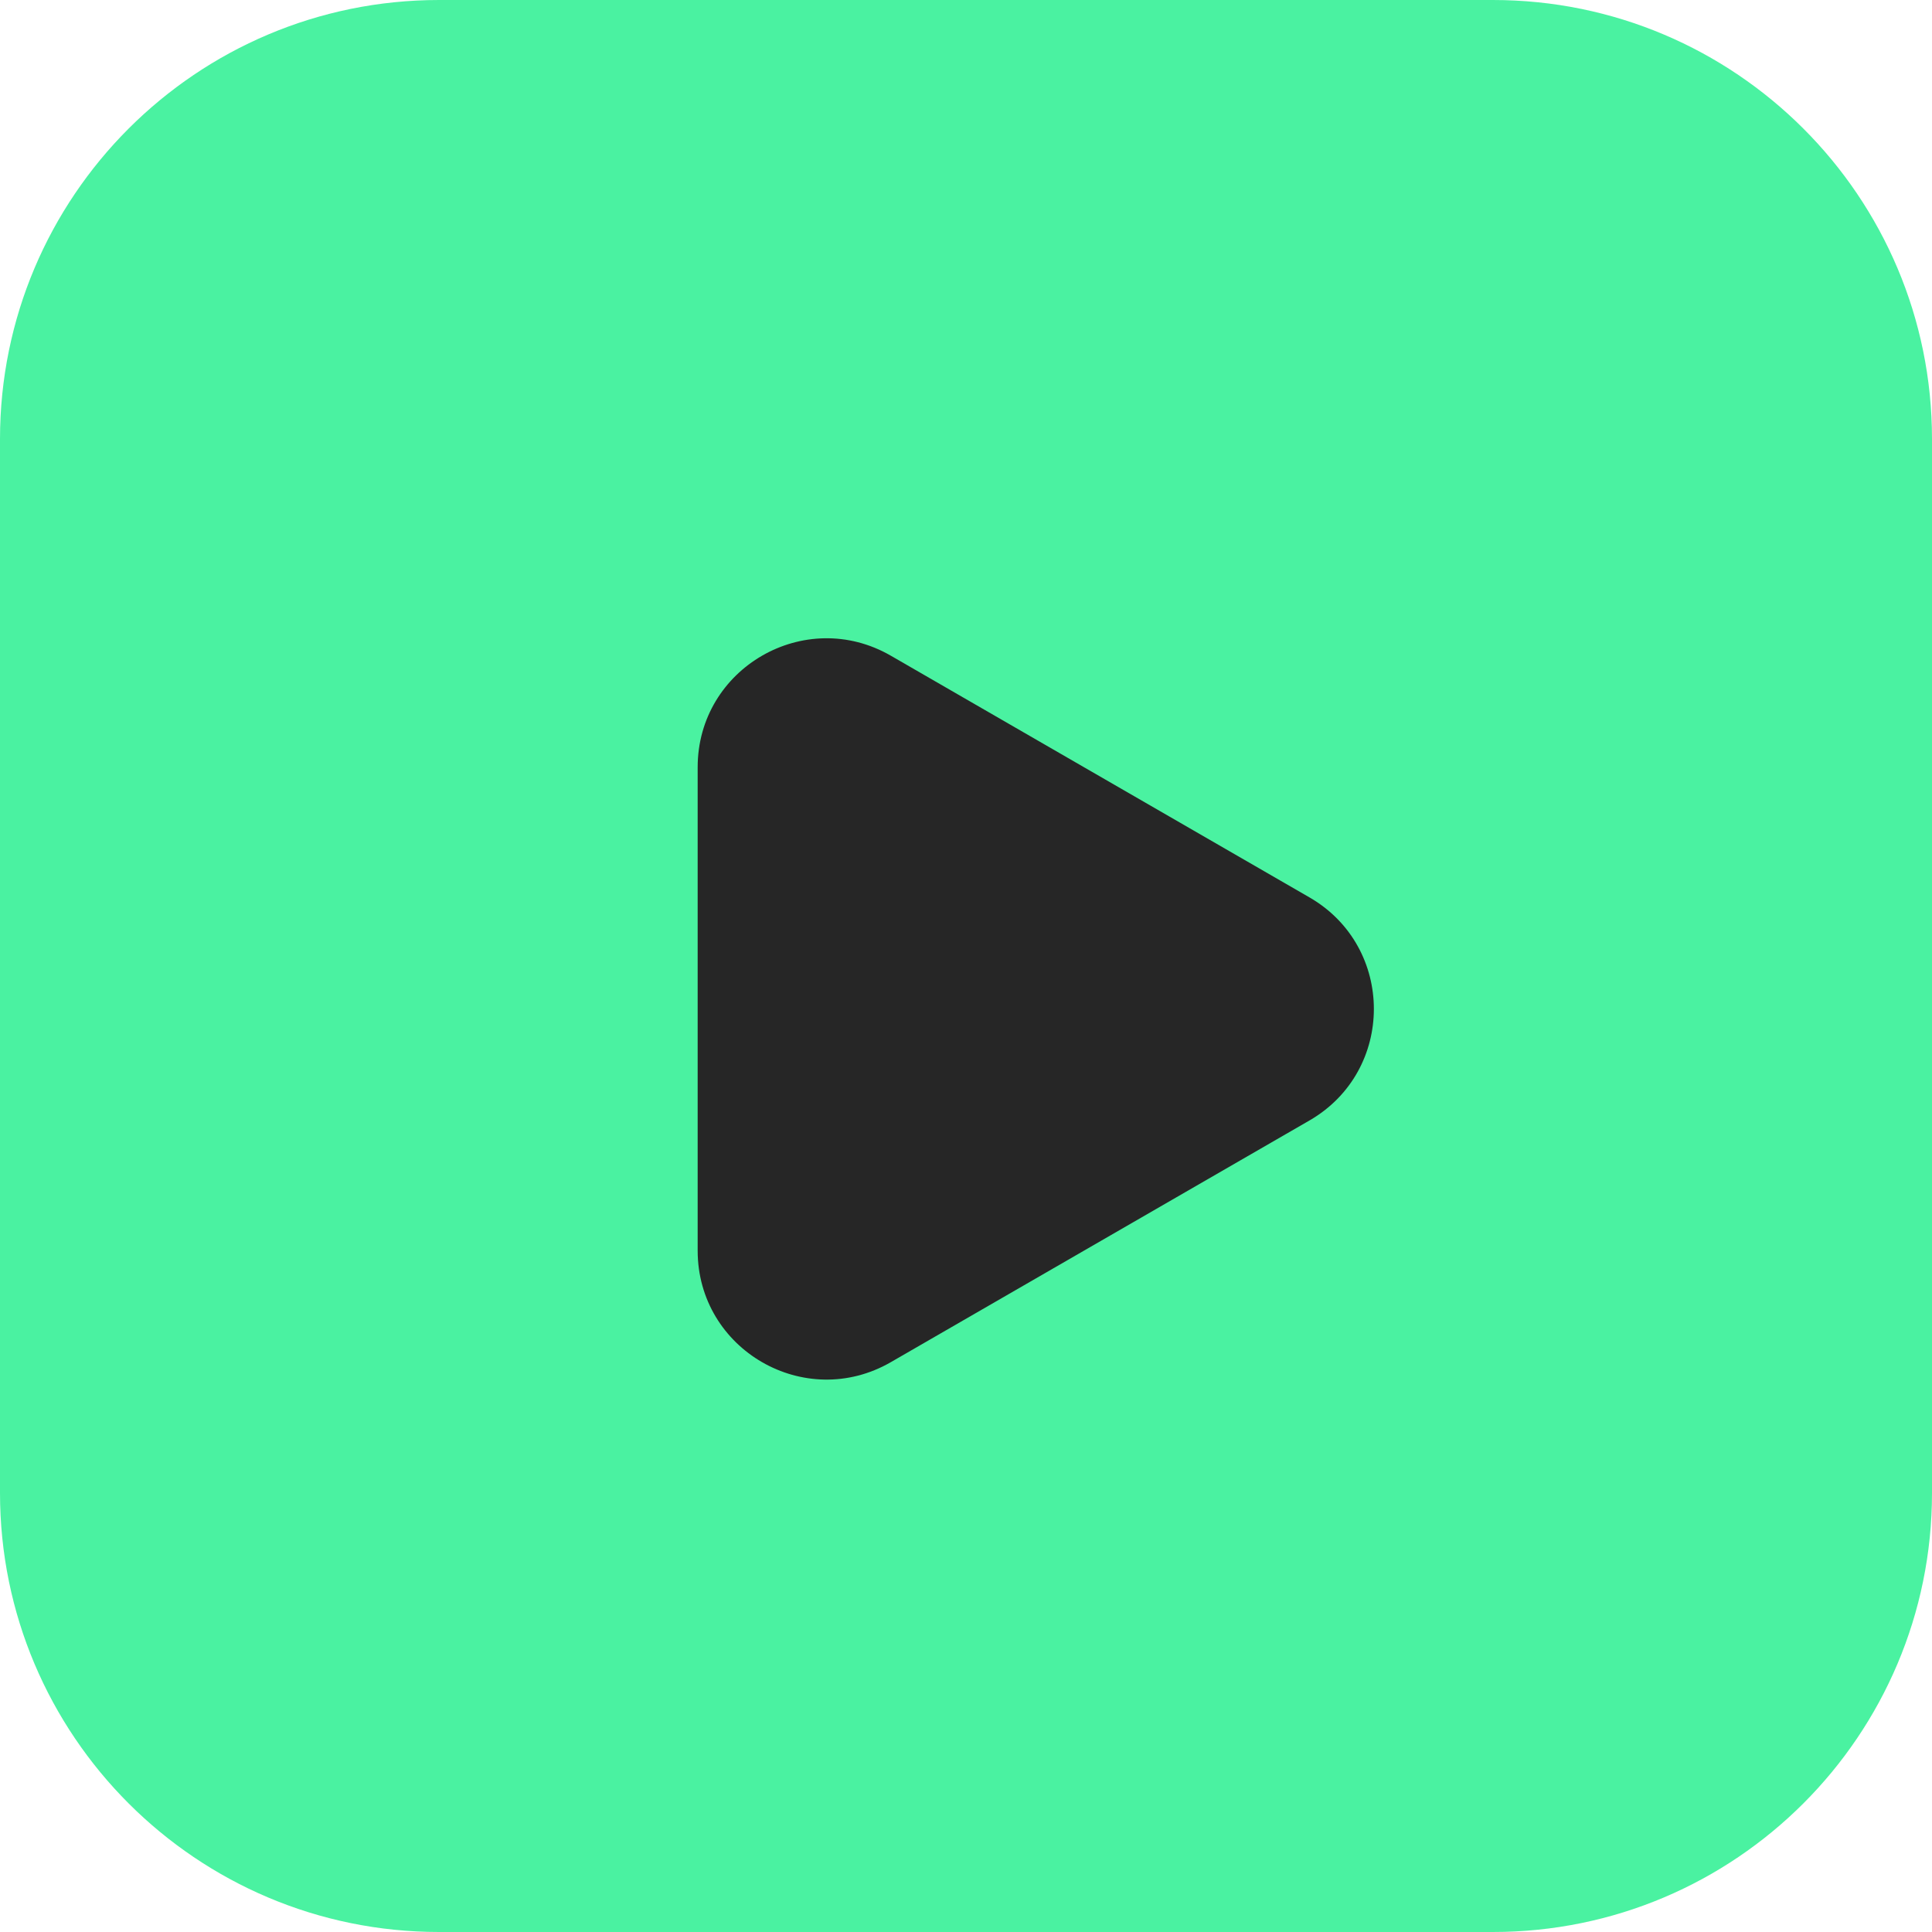
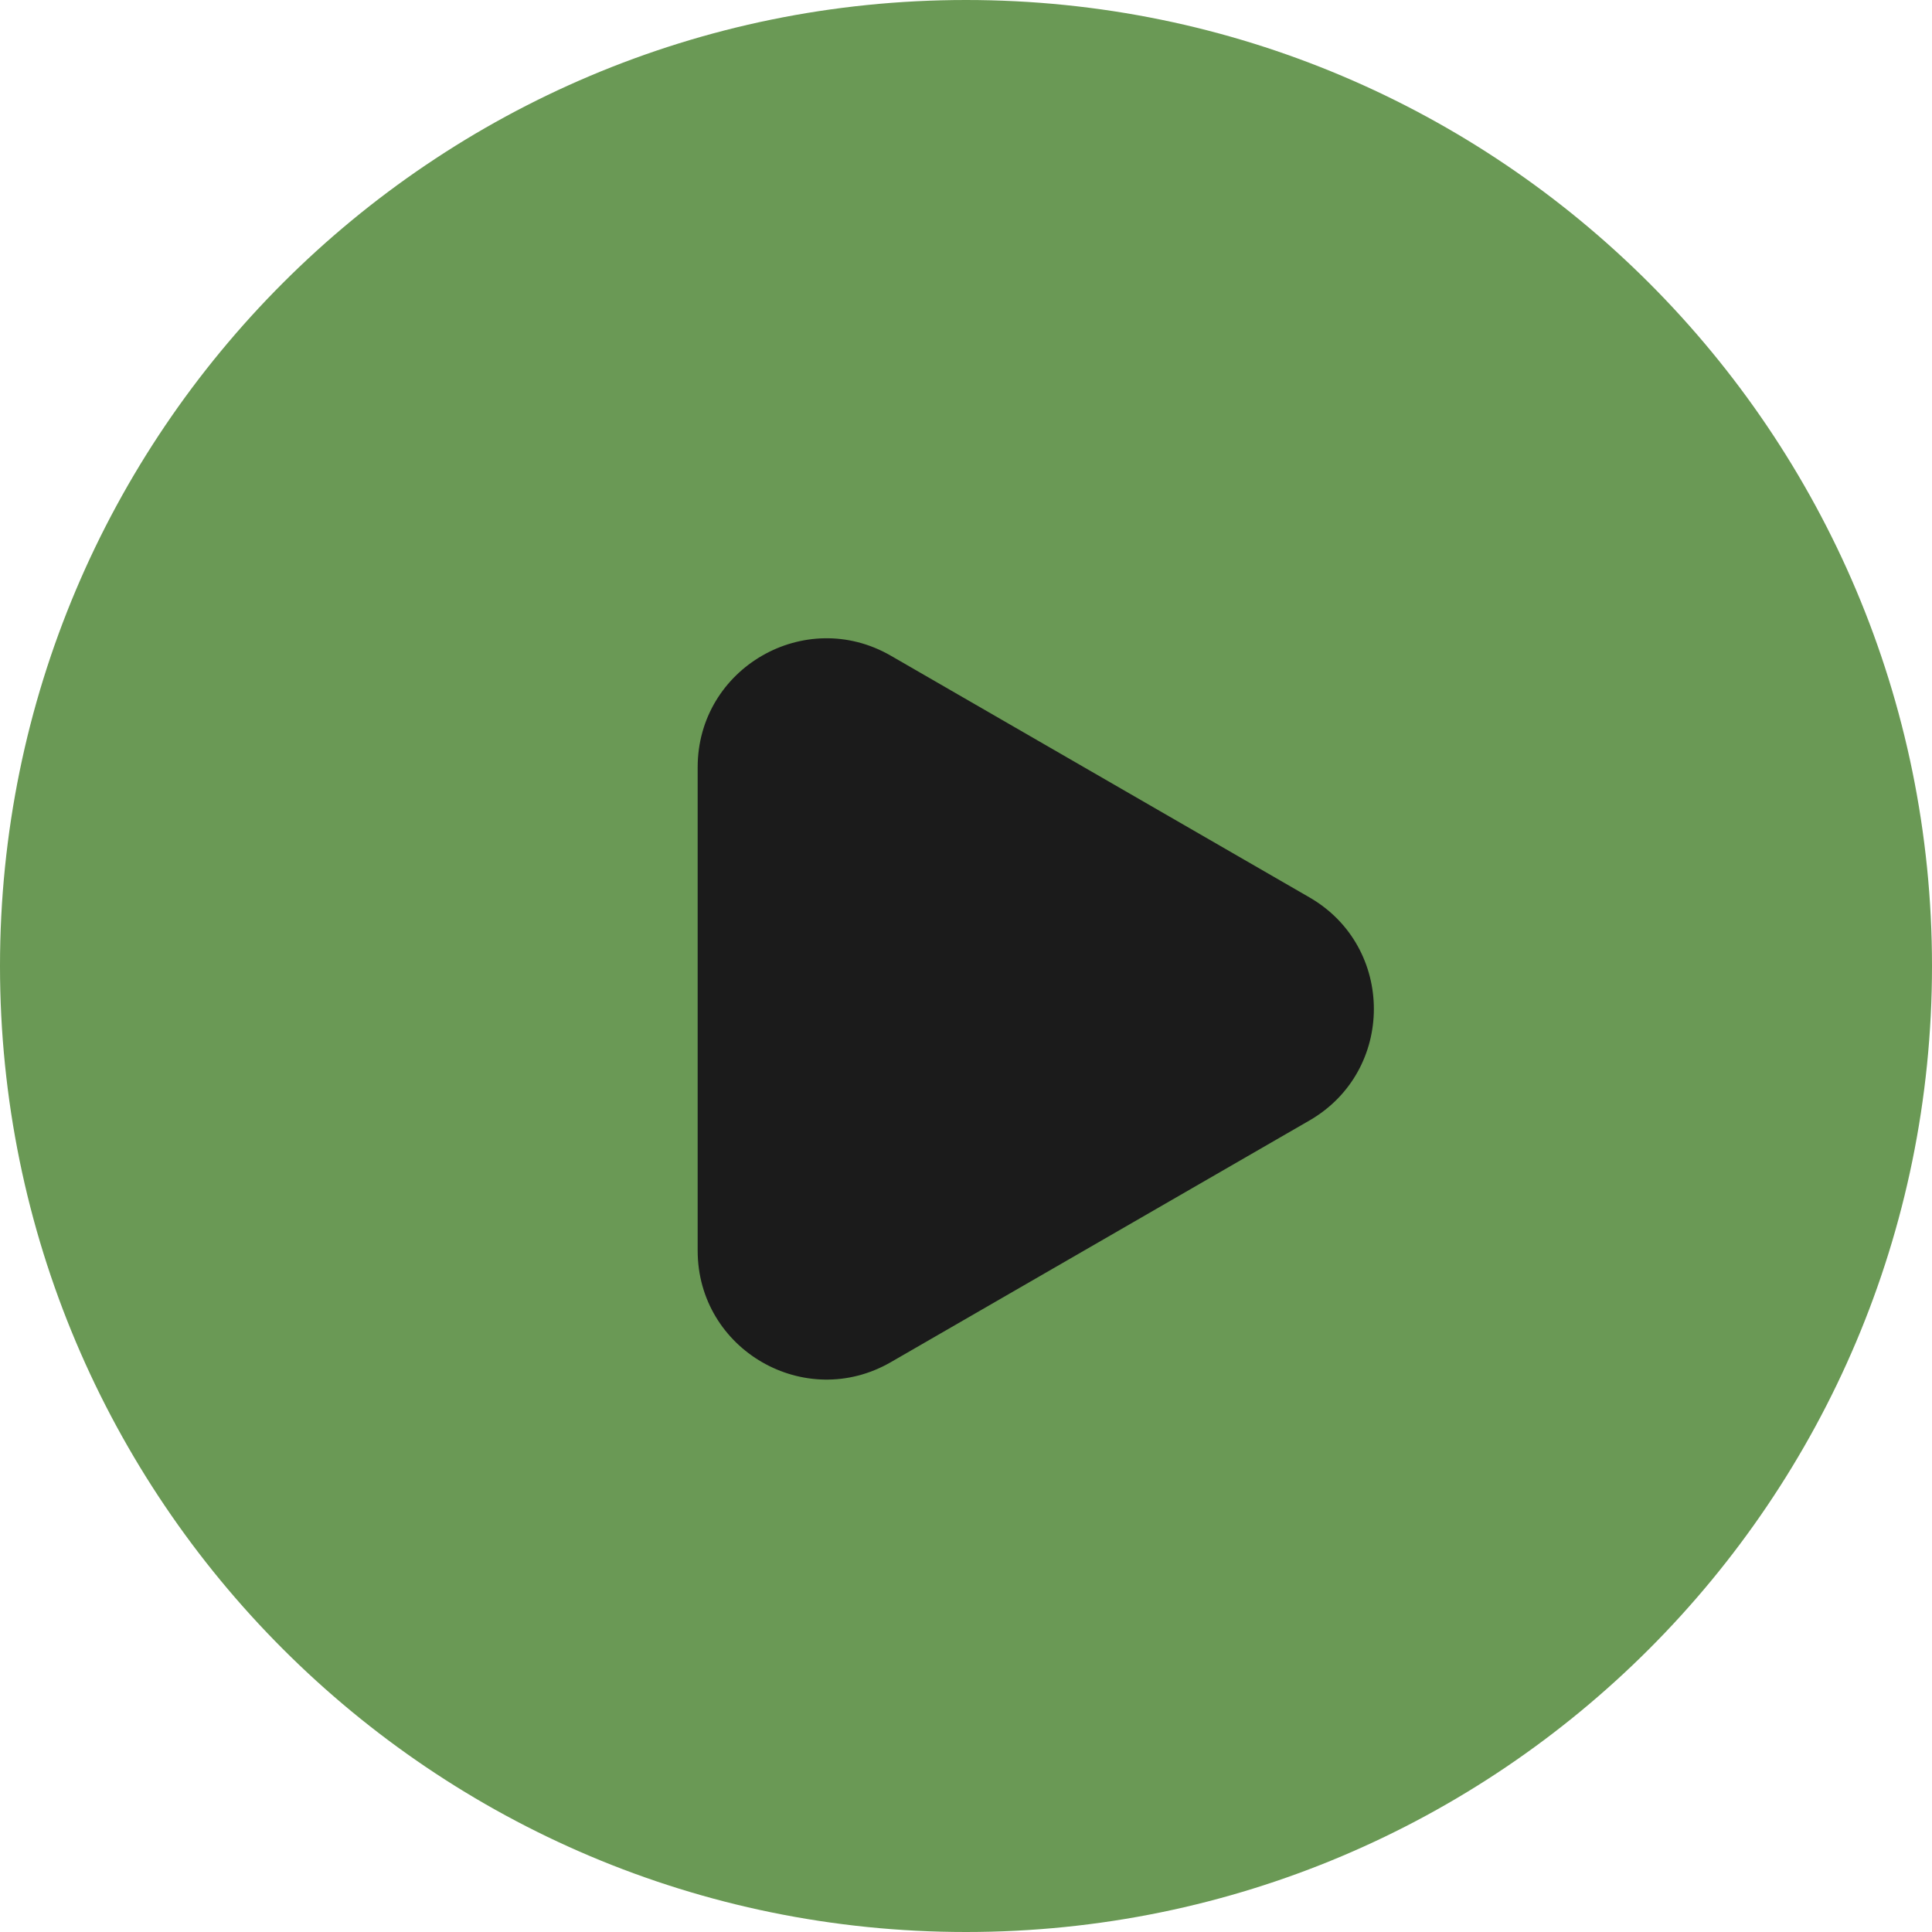
<svg xmlns="http://www.w3.org/2000/svg" width="45" height="45" viewBox="0 0 45 45" fill="none">
  <g>
-     <g id="Version-copy">
-       <path id="Rounded-Rectangle-copy" fill-rule="evenodd" clip-rule="evenodd" d="M0 34.773C0 40.421 4.579 45 10.227 45H34.773C40.421 45 45 40.421 45 34.773V10.227C45 4.579 40.421 0 34.773 0H10.227C4.579 0 0 4.579 0 10.227V34.773Z" fill="#4AF2A1" />
-     </g>
-     <path d="M30.5 20.902C32.5 22.057 32.5 24.943 30.5 26.098L20.75 31.727C18.75 32.882 16.25 31.439 16.25 29.129L16.25 17.871C16.25 15.561 18.75 14.118 20.75 15.273L30.5 20.902Z" fill="#262626" />
+     <rect width="45" height="45" rx="22.5" fill="#6A9955" />
+     <path d="M30.5 20.902C32.5 22.057 32.5 24.943 30.5 26.098L20.75 31.727C18.75 32.882 16.25 31.439 16.25 29.129L16.25 17.871C16.25 15.561 18.75 14.118 20.75 15.273L30.5 20.902Z" fill="#1B1B1B" />
  </g>
</svg>
